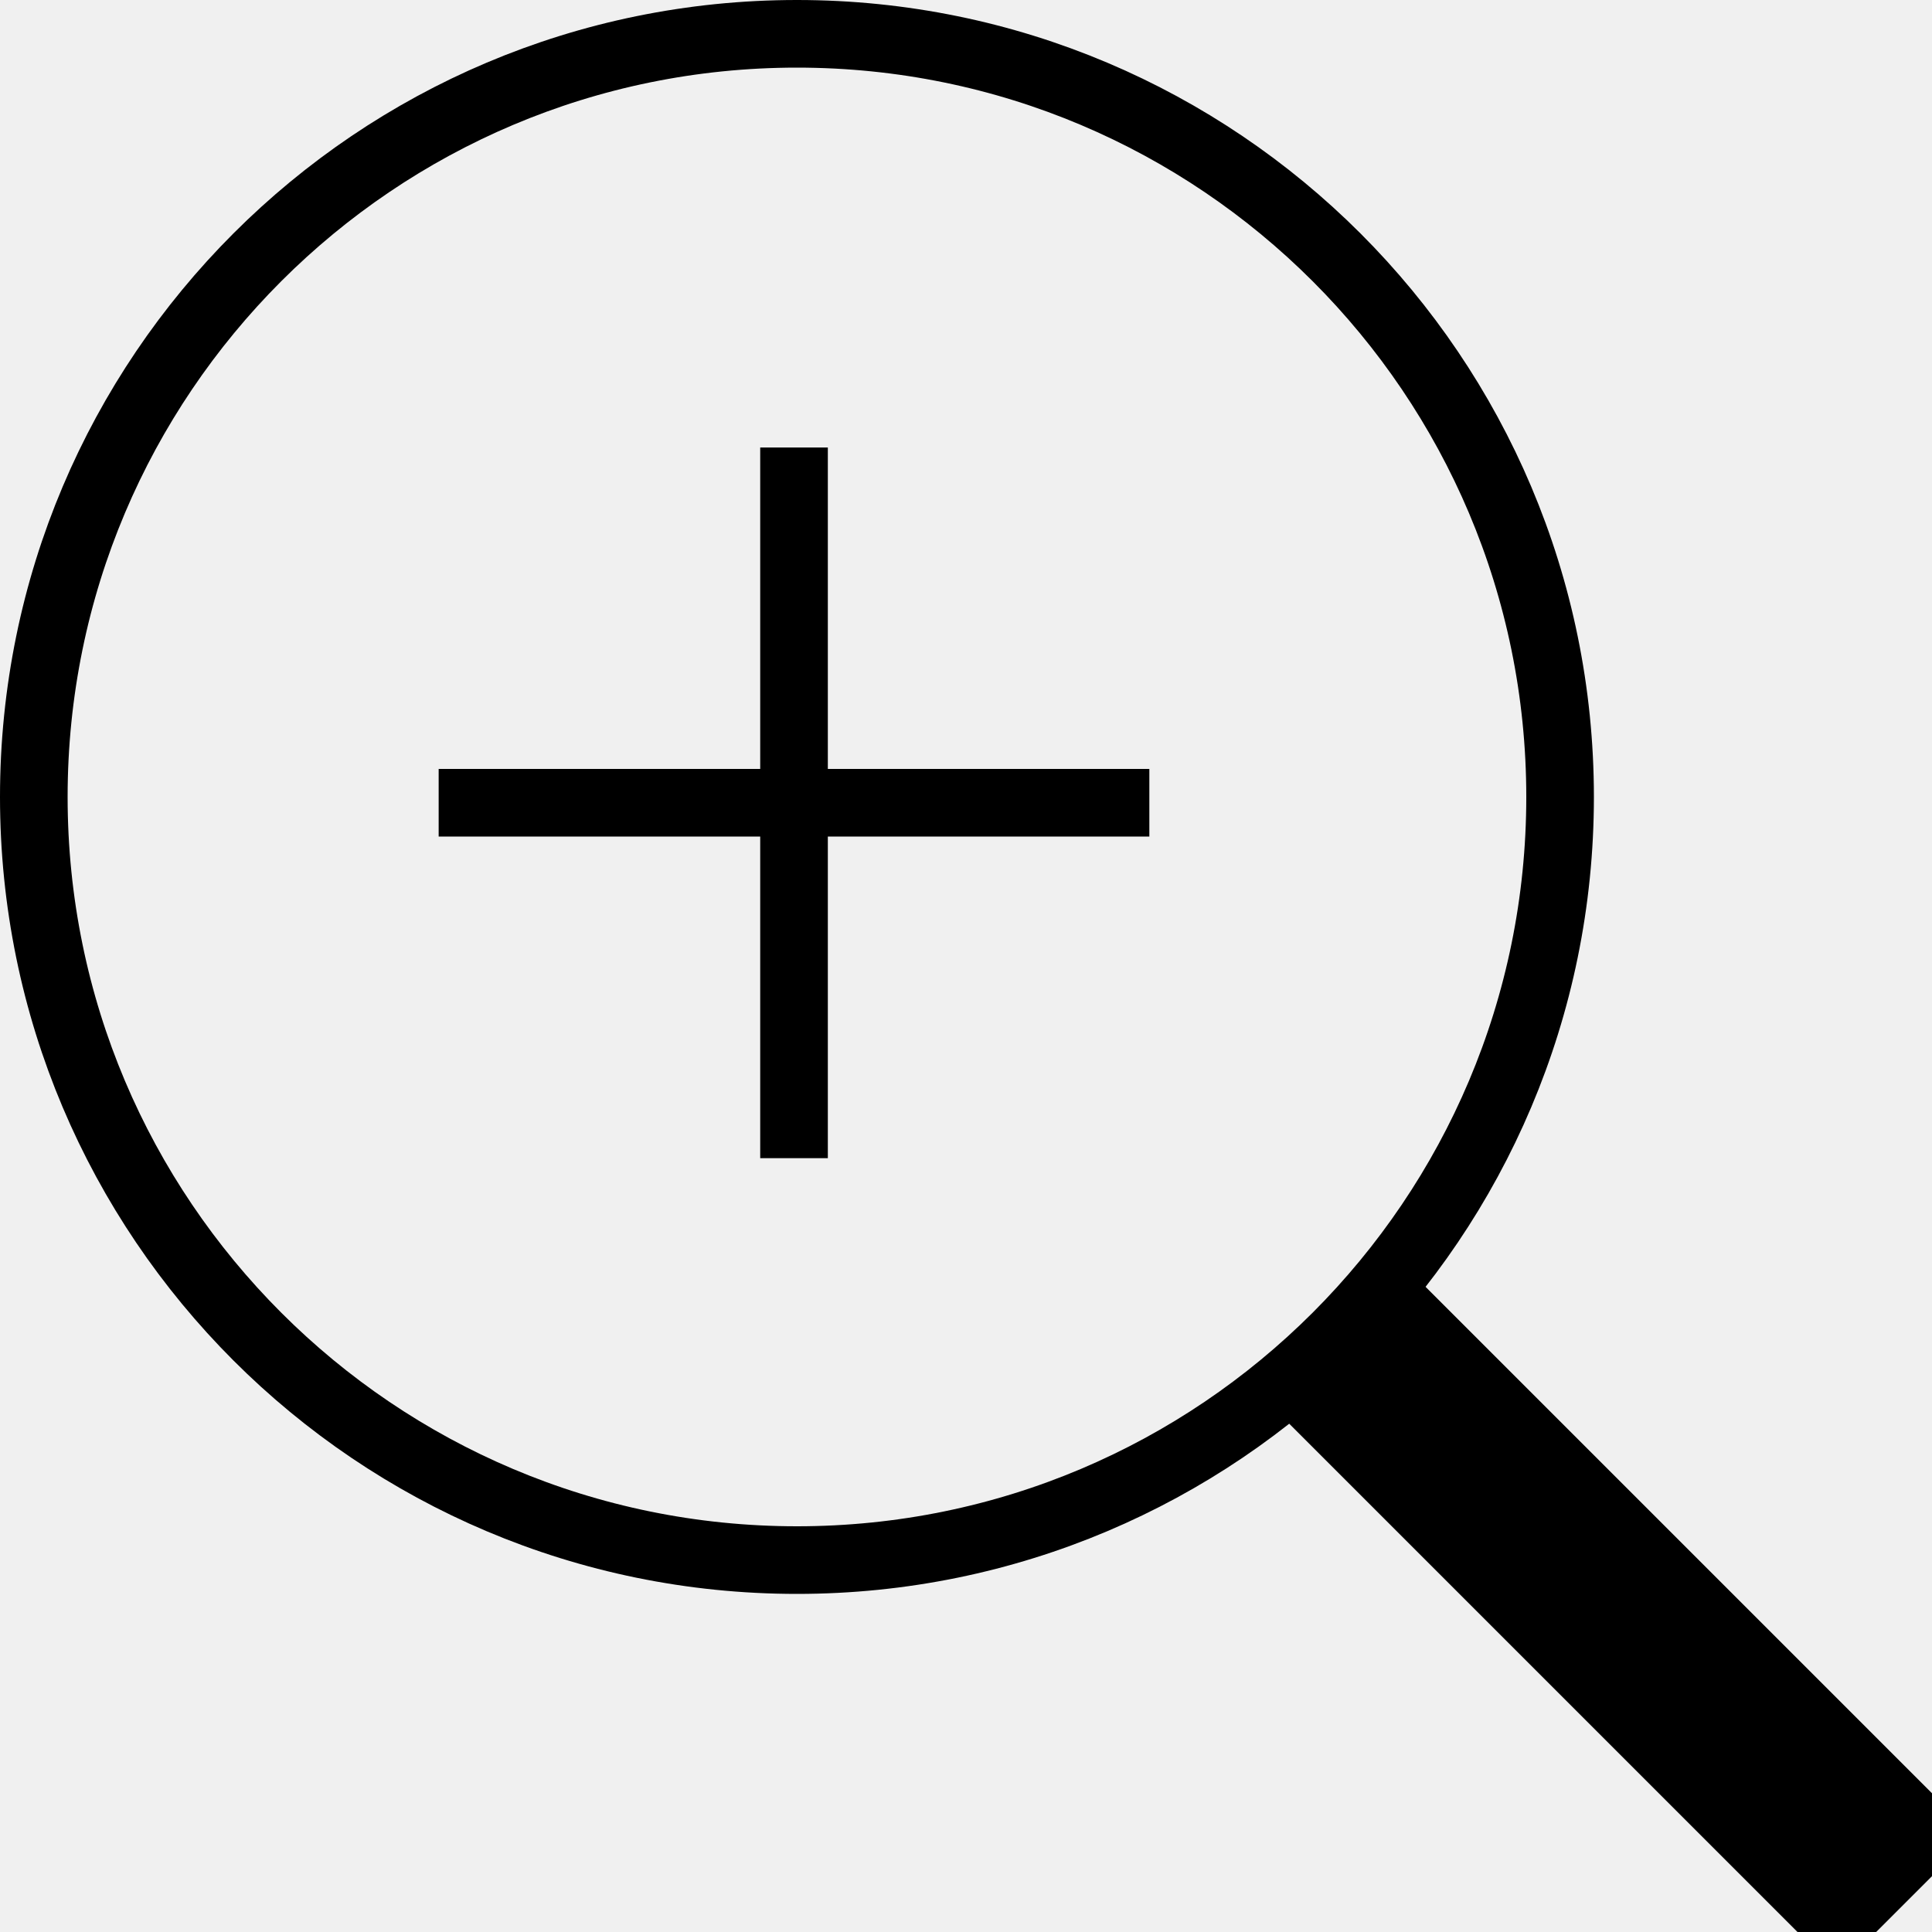
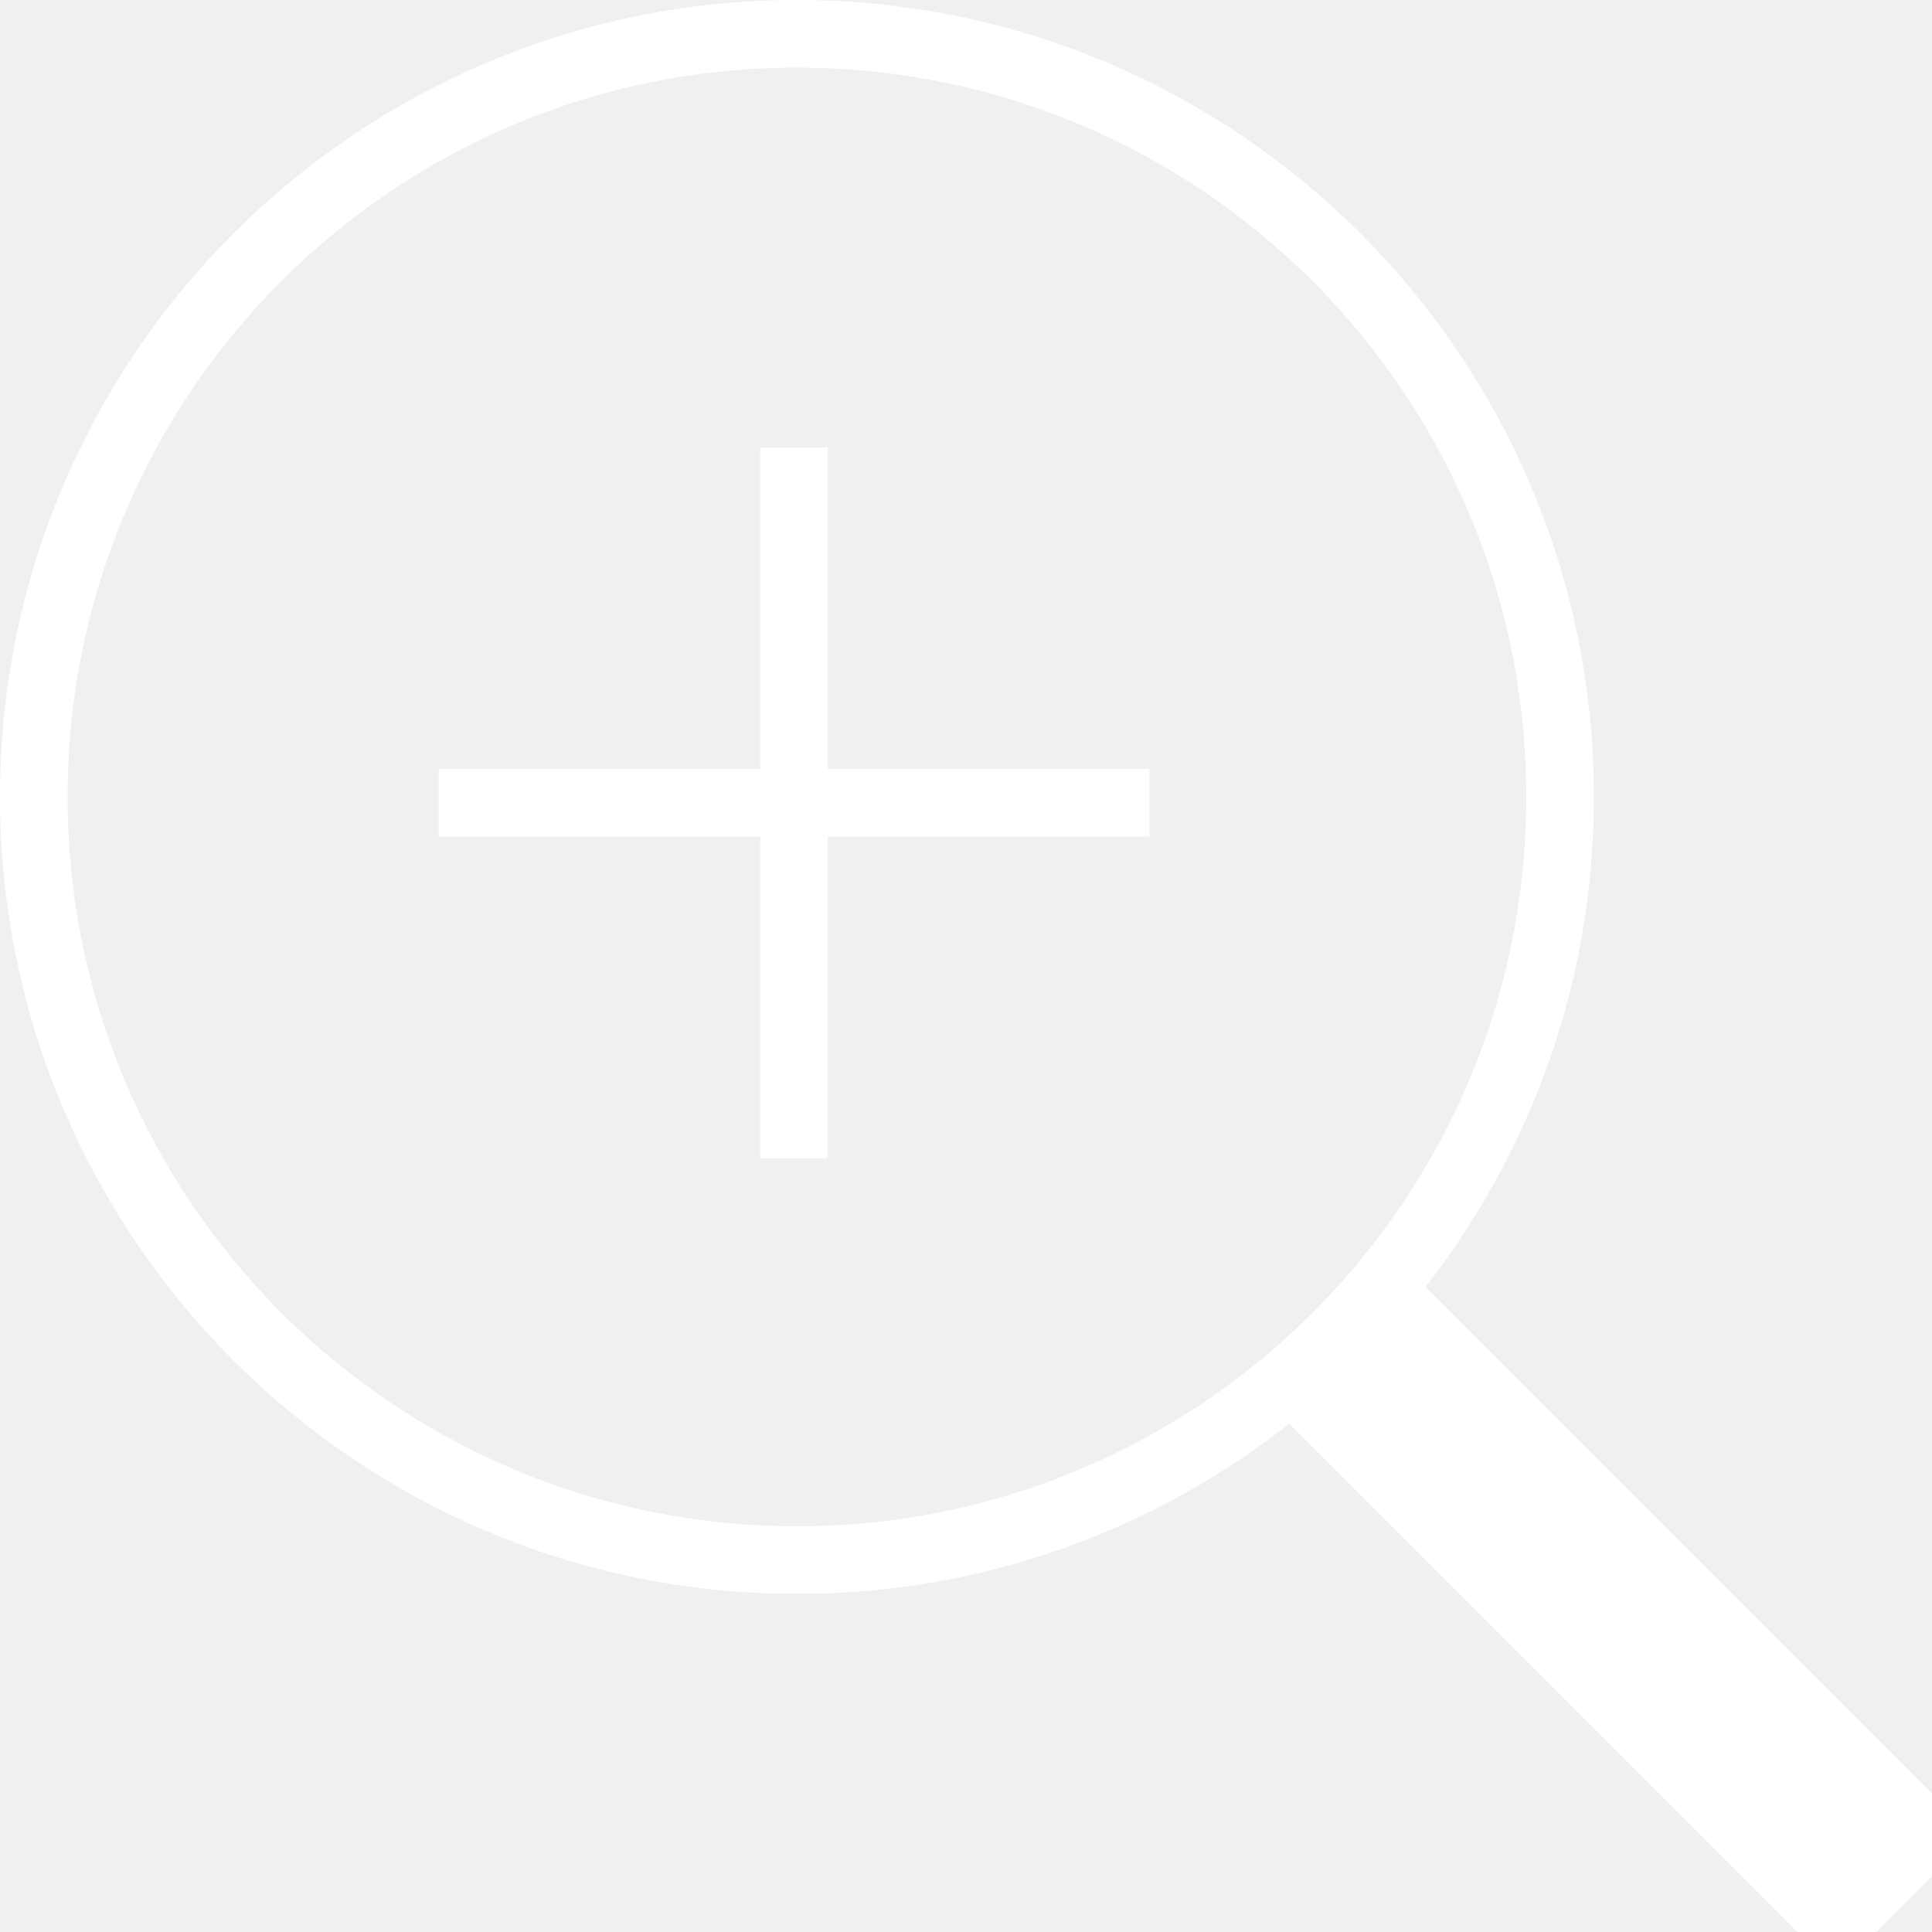
<svg xmlns="http://www.w3.org/2000/svg" width="20" height="20">
  <g>
    <rect fill="none" id="canvas_background" height="22" width="22" y="-1" x="-1" />
    <g display="none" id="canvasGrid">
      <rect id="svg_2" fill="url(#gridpattern)" stroke-width="0" y="0" x="0" height="100%" width="100%" />
    </g>
  </g>
  <g>
-     <ellipse stroke="#000" ry="7.9" rx="7.9" id="svg_9" cy="8.25" cx="8.25" fill-opacity="null" stroke-opacity="null" stroke-width="0.7" fill="none" />
-     <line stroke="#000" stroke-linecap="null" stroke-linejoin="null" id="svg_11" y2="19.7" x2="19.722" y1="13.836" x1="13.858" fill-opacity="null" stroke-opacity="null" stroke-width="2" fill="none" />
-     <line stroke-linecap="null" stroke-linejoin="null" id="svg_13" y2="8.31" x2="11.898" y1="8.31" x1="4.541" fill-opacity="null" stroke-width="0.7" stroke="#000000" fill="none" />
-     <line transform="rotate(90 8.219175,8.310499) " stroke-linecap="null" stroke-linejoin="null" id="svg_14" y2="8.31" x2="11.898" y1="8.31" x1="4.541" fill-opacity="null" stroke-width="0.7" stroke="#000000" fill="none" />
+     <ellipse stroke="#fff" ry="7.9" rx="7.9" id="svg_9" cy="8.25" cx="8.25" fill-opacity="null" stroke-opacity="null" stroke-width="0.7" fill="none" />
+     <line stroke="#fff" stroke-linecap="null" stroke-linejoin="null" id="svg_11" y2="19.7" x2="19.722" y1="13.836" x1="13.858" fill-opacity="null" stroke-opacity="null" stroke-width="2" fill="none" />
+     <line stroke-linecap="null" stroke-linejoin="null" id="svg_13" y2="8.31" x2="11.898" y1="8.31" x1="4.541" fill-opacity="null" stroke-width="0.7" stroke="#fff" fill="none" />
+     <line transform="rotate(90 8.219175,8.310499) " stroke-linecap="null" stroke-linejoin="null" id="svg_14" y2="8.31" x2="11.898" y1="8.31" x1="4.541" fill-opacity="null" stroke-width="0.7" stroke="#fff" fill="none" />
  </g>
</svg>
